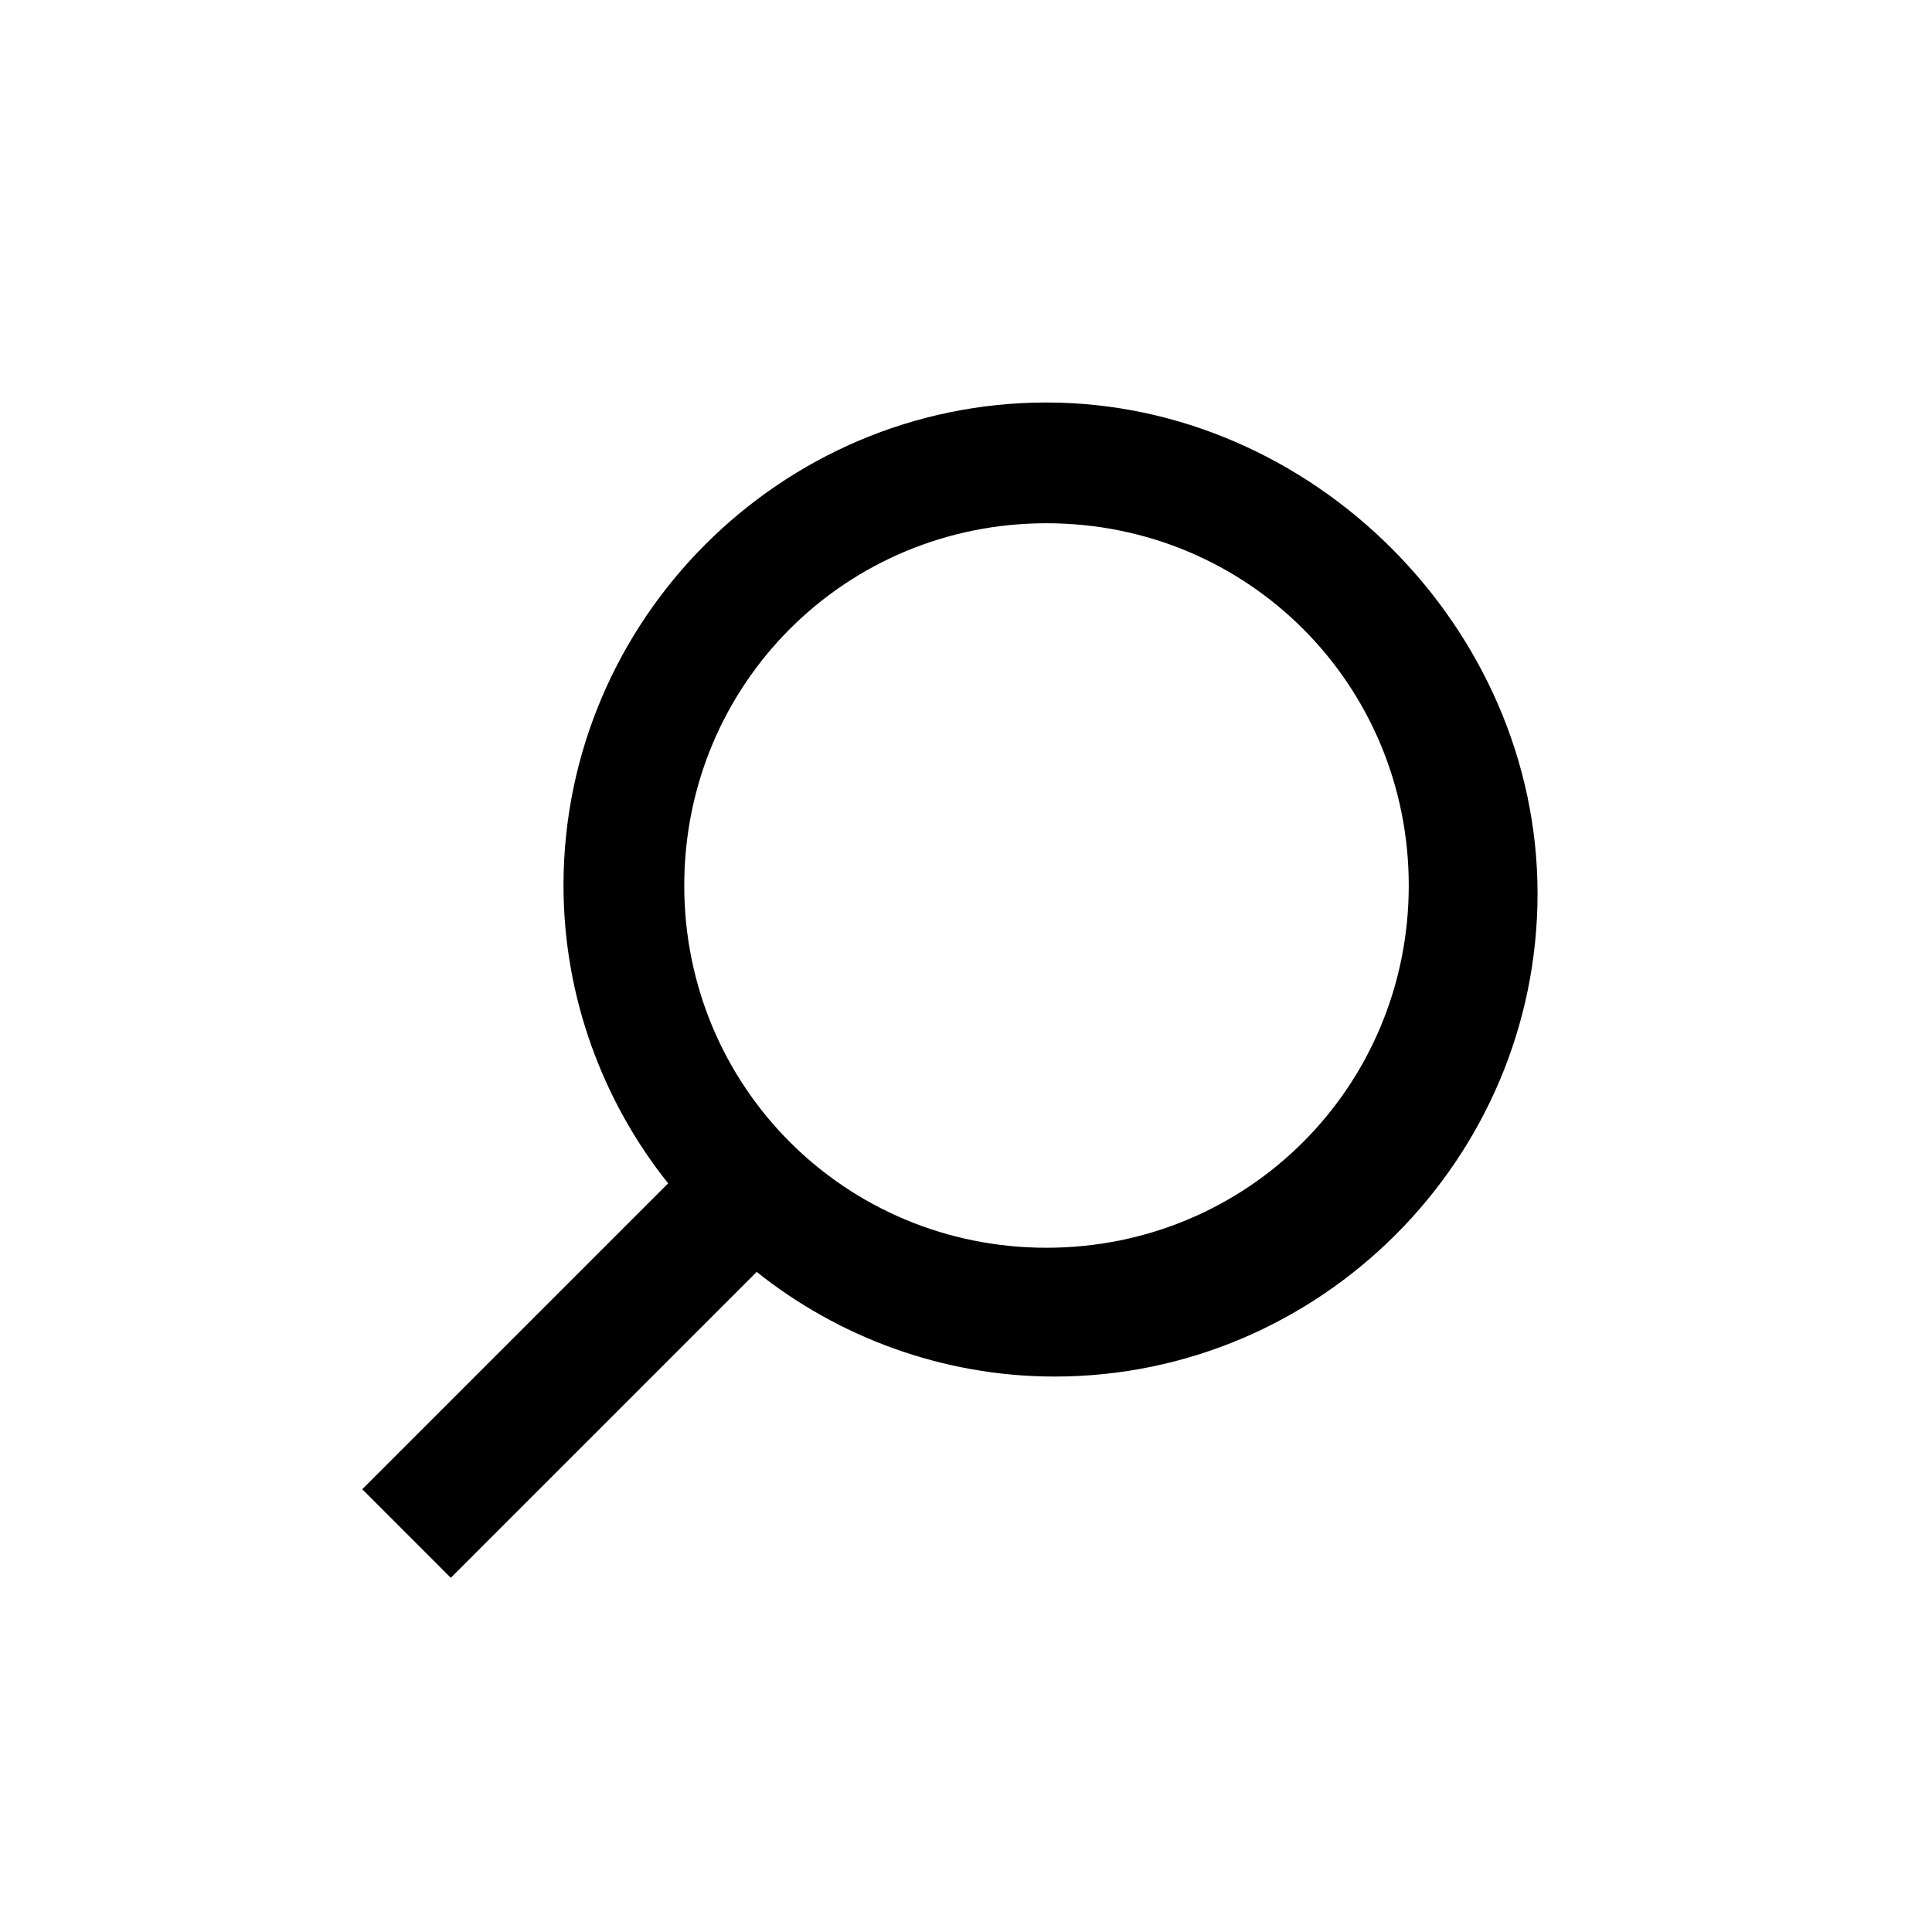
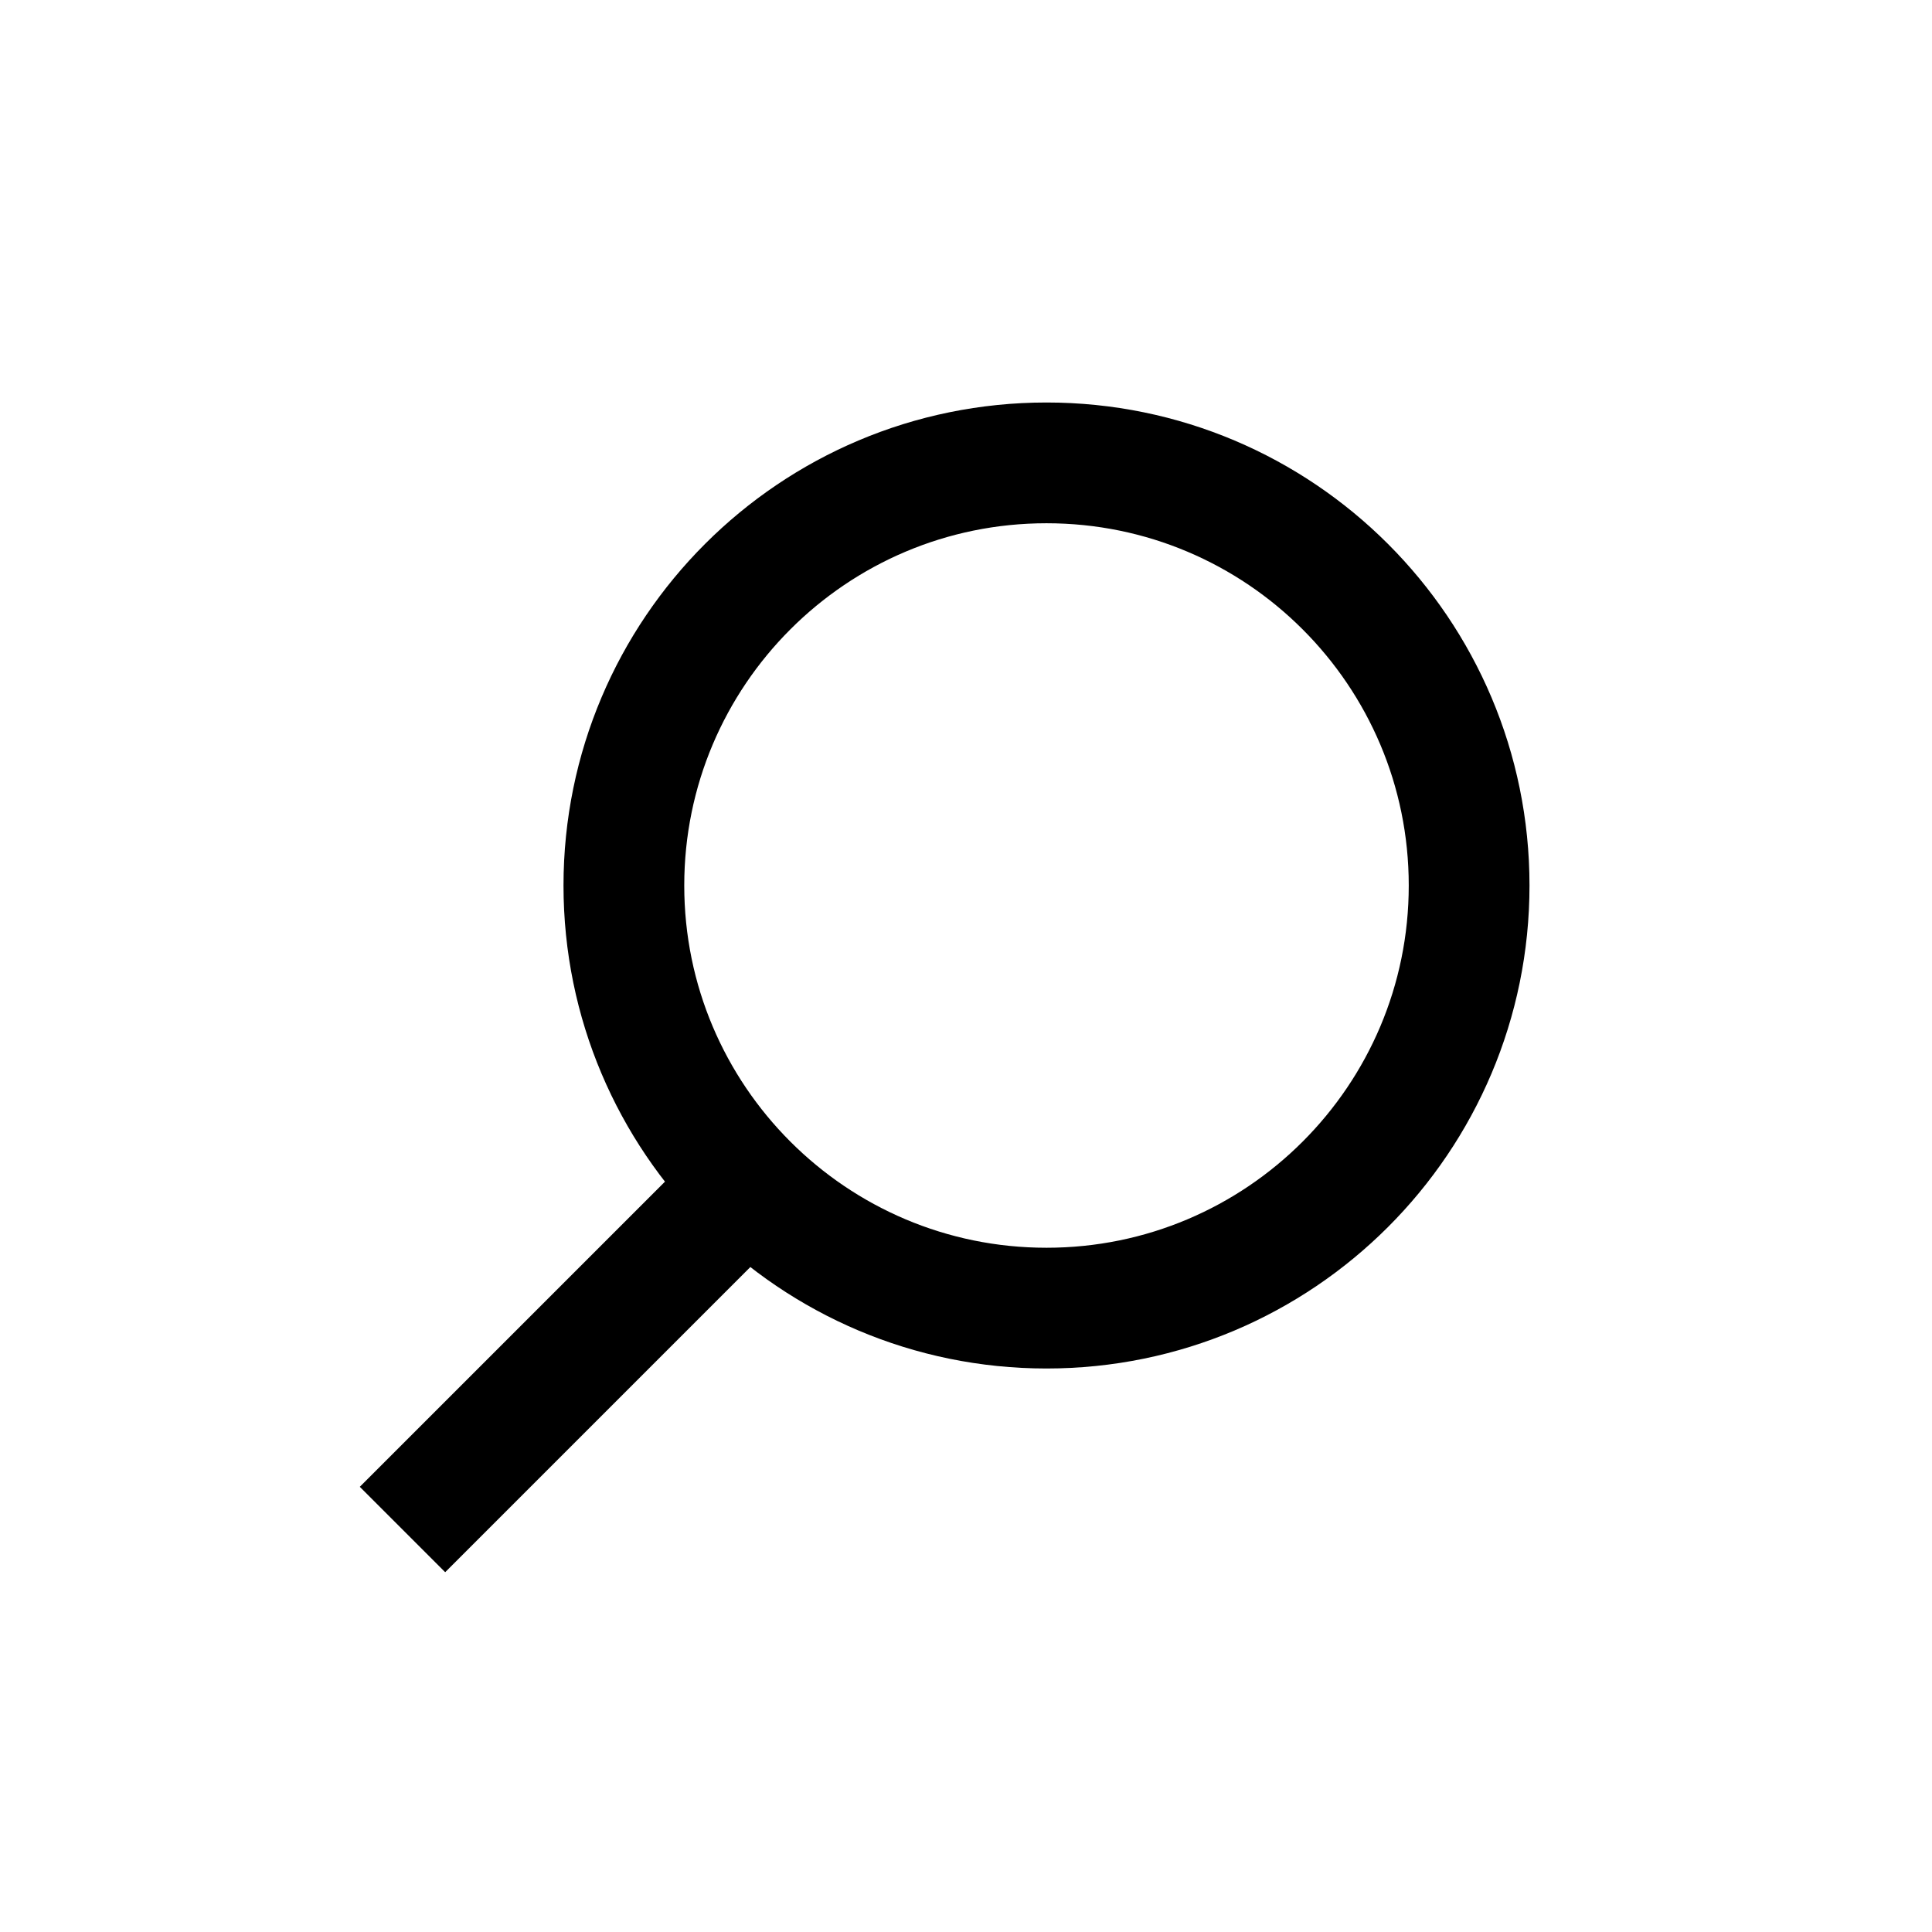
- <svg xmlns="http://www.w3.org/2000/svg" viewBox="0 0 24 24" fill="currentColor">
-   <path d="M13 5c-3.3 0-6 2.7-6 6 0 1.4.5 2.7 1.3 3.7l-3.8 3.8 1.1 1.1 3.8-3.8c1 .8 2.3 1.3 3.7 1.3 3.3 0 6-2.7 6-6S16.3 5 13 5zm0 10.5c-2.5 0-4.5-2-4.5-4.5s2-4.5 4.5-4.5 4.5 2 4.5 4.5-2 4.5-4.5 4.5z" />
+ <svg xmlns="http://www.w3.org/2000/svg" viewBox="0 0 24 24" style="fill: none" stroke="currentColor" stroke-width="1.5">
+   <path d="M5 19L9.288 14.712M18.25 11C18.25 13.899 15.899 16.25 13 16.25C10.101 16.25 7.75 13.899 7.75 11C7.75 8.101 10.101 5.75 13 5.75C15.899 5.75 18.25 8.101 18.25 11Z" vector-effect="non-scaling-stroke" />
</svg>
